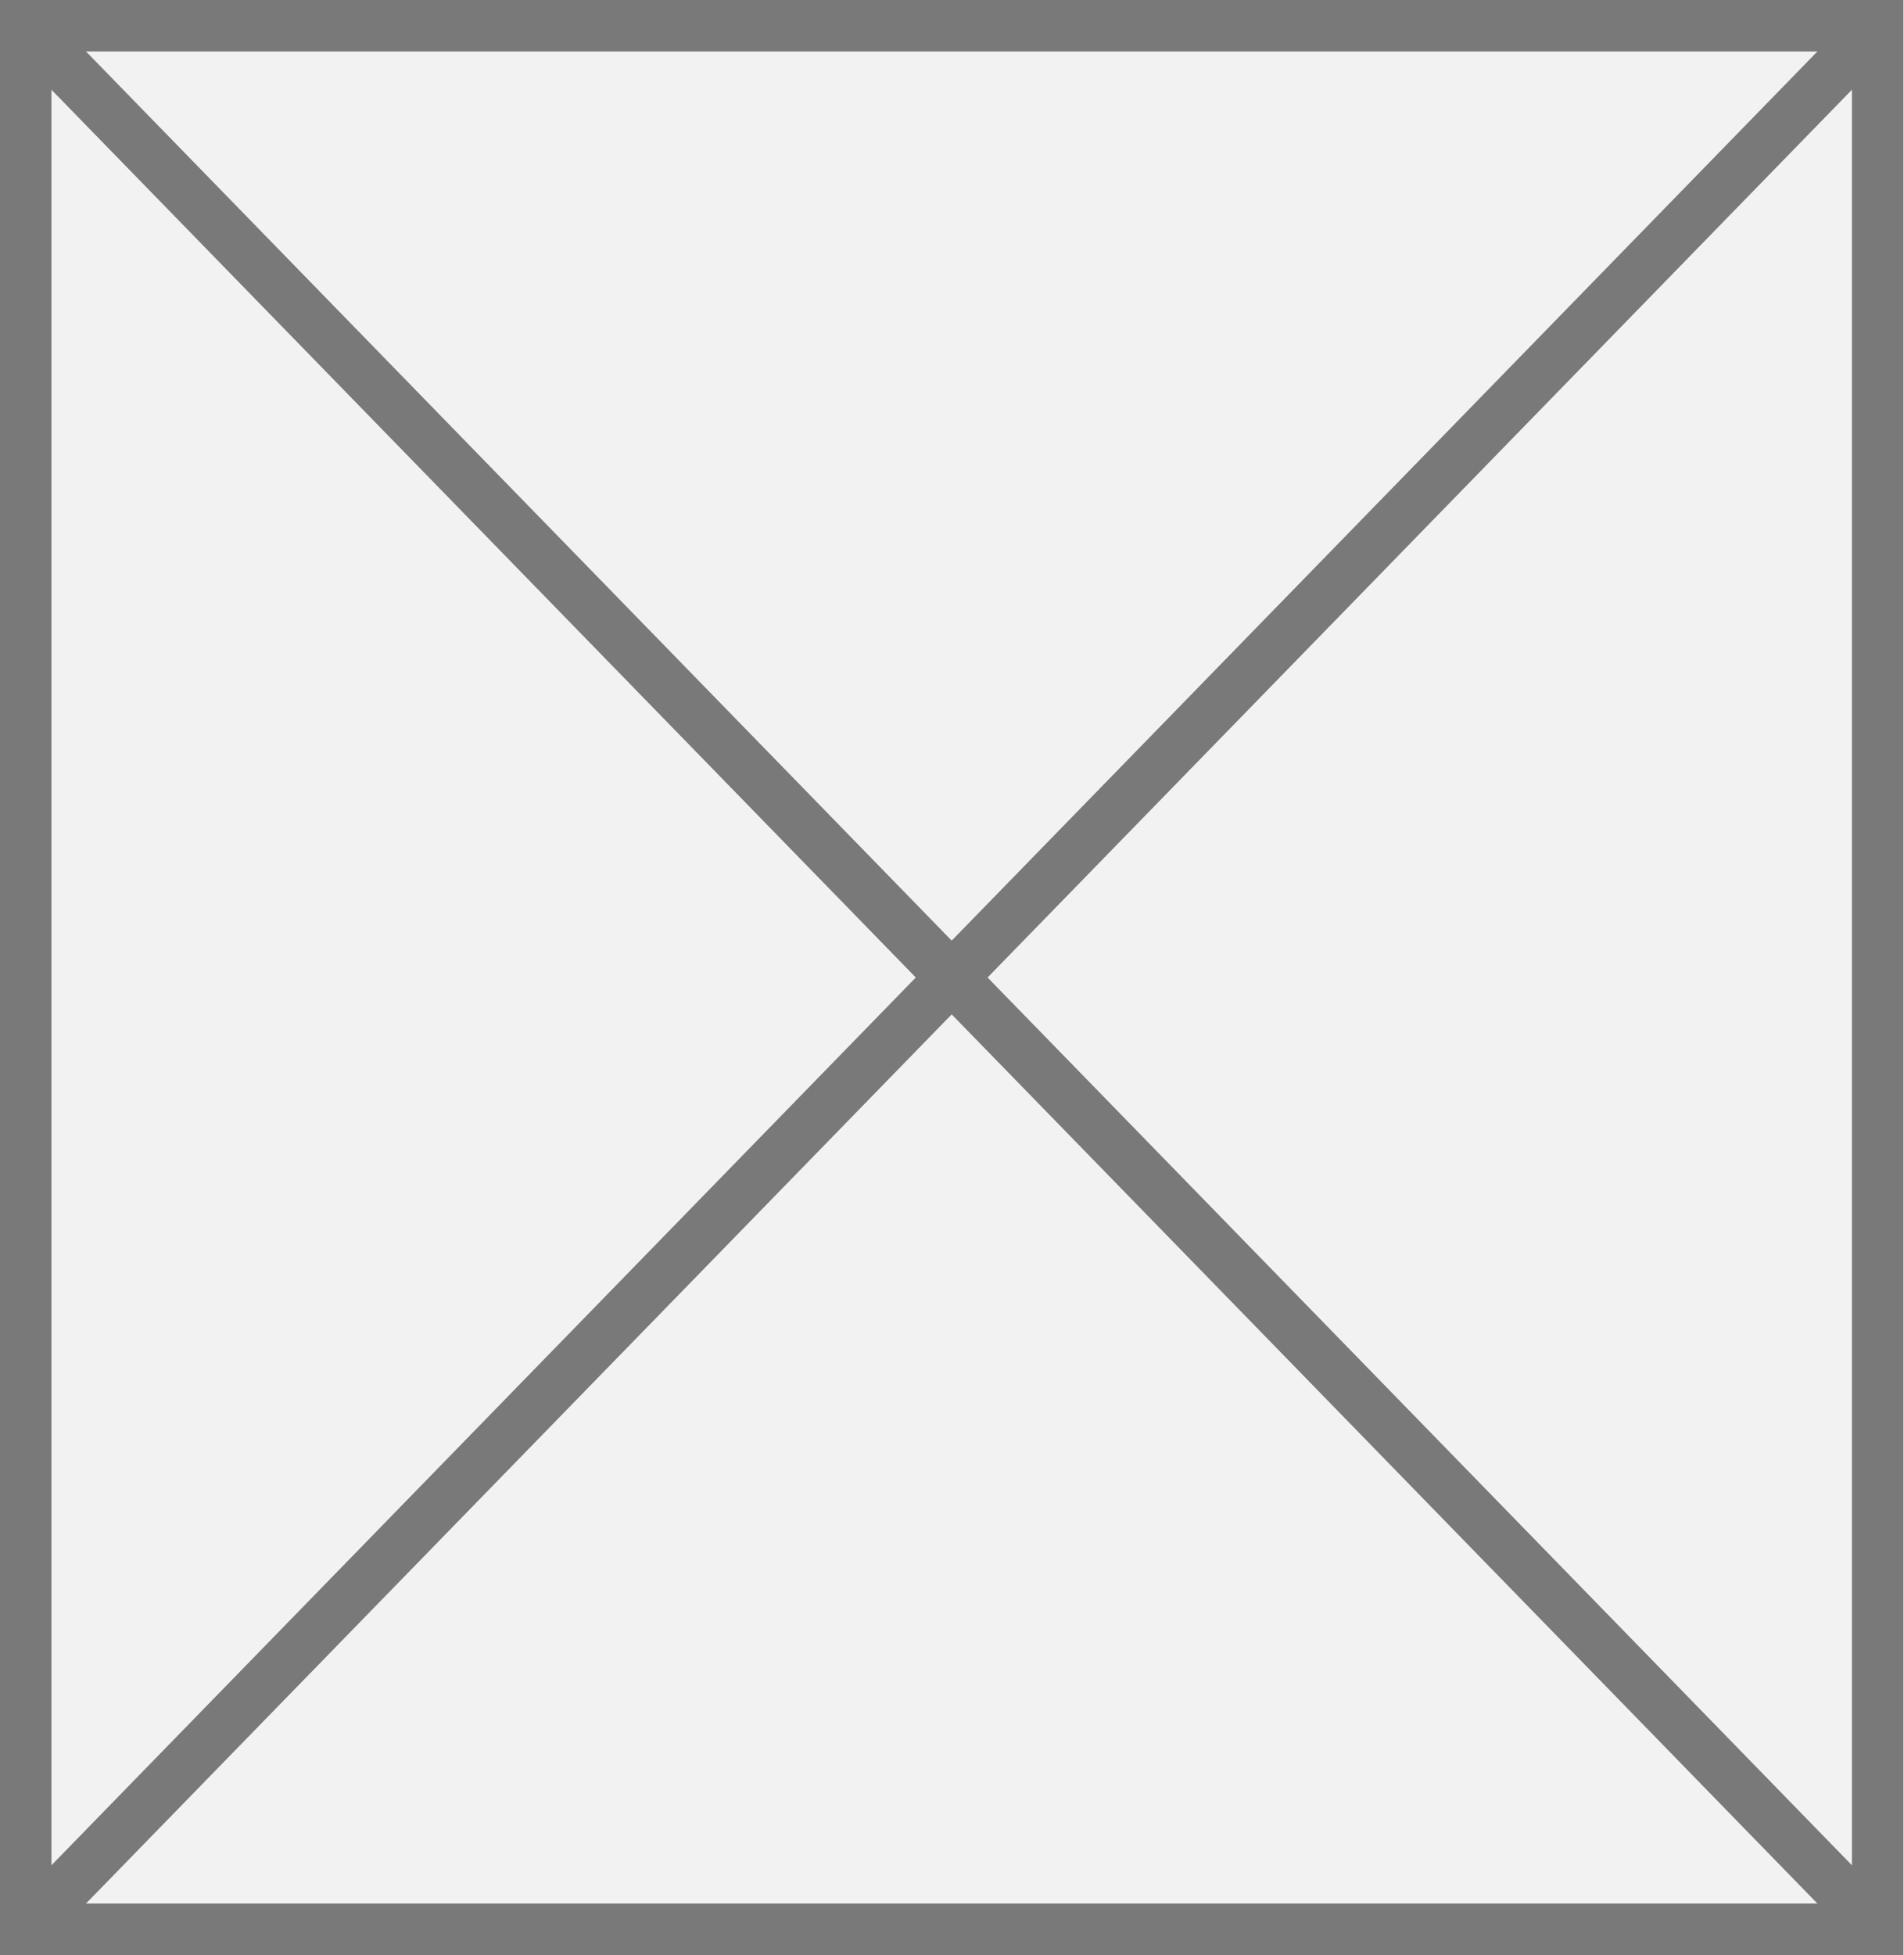
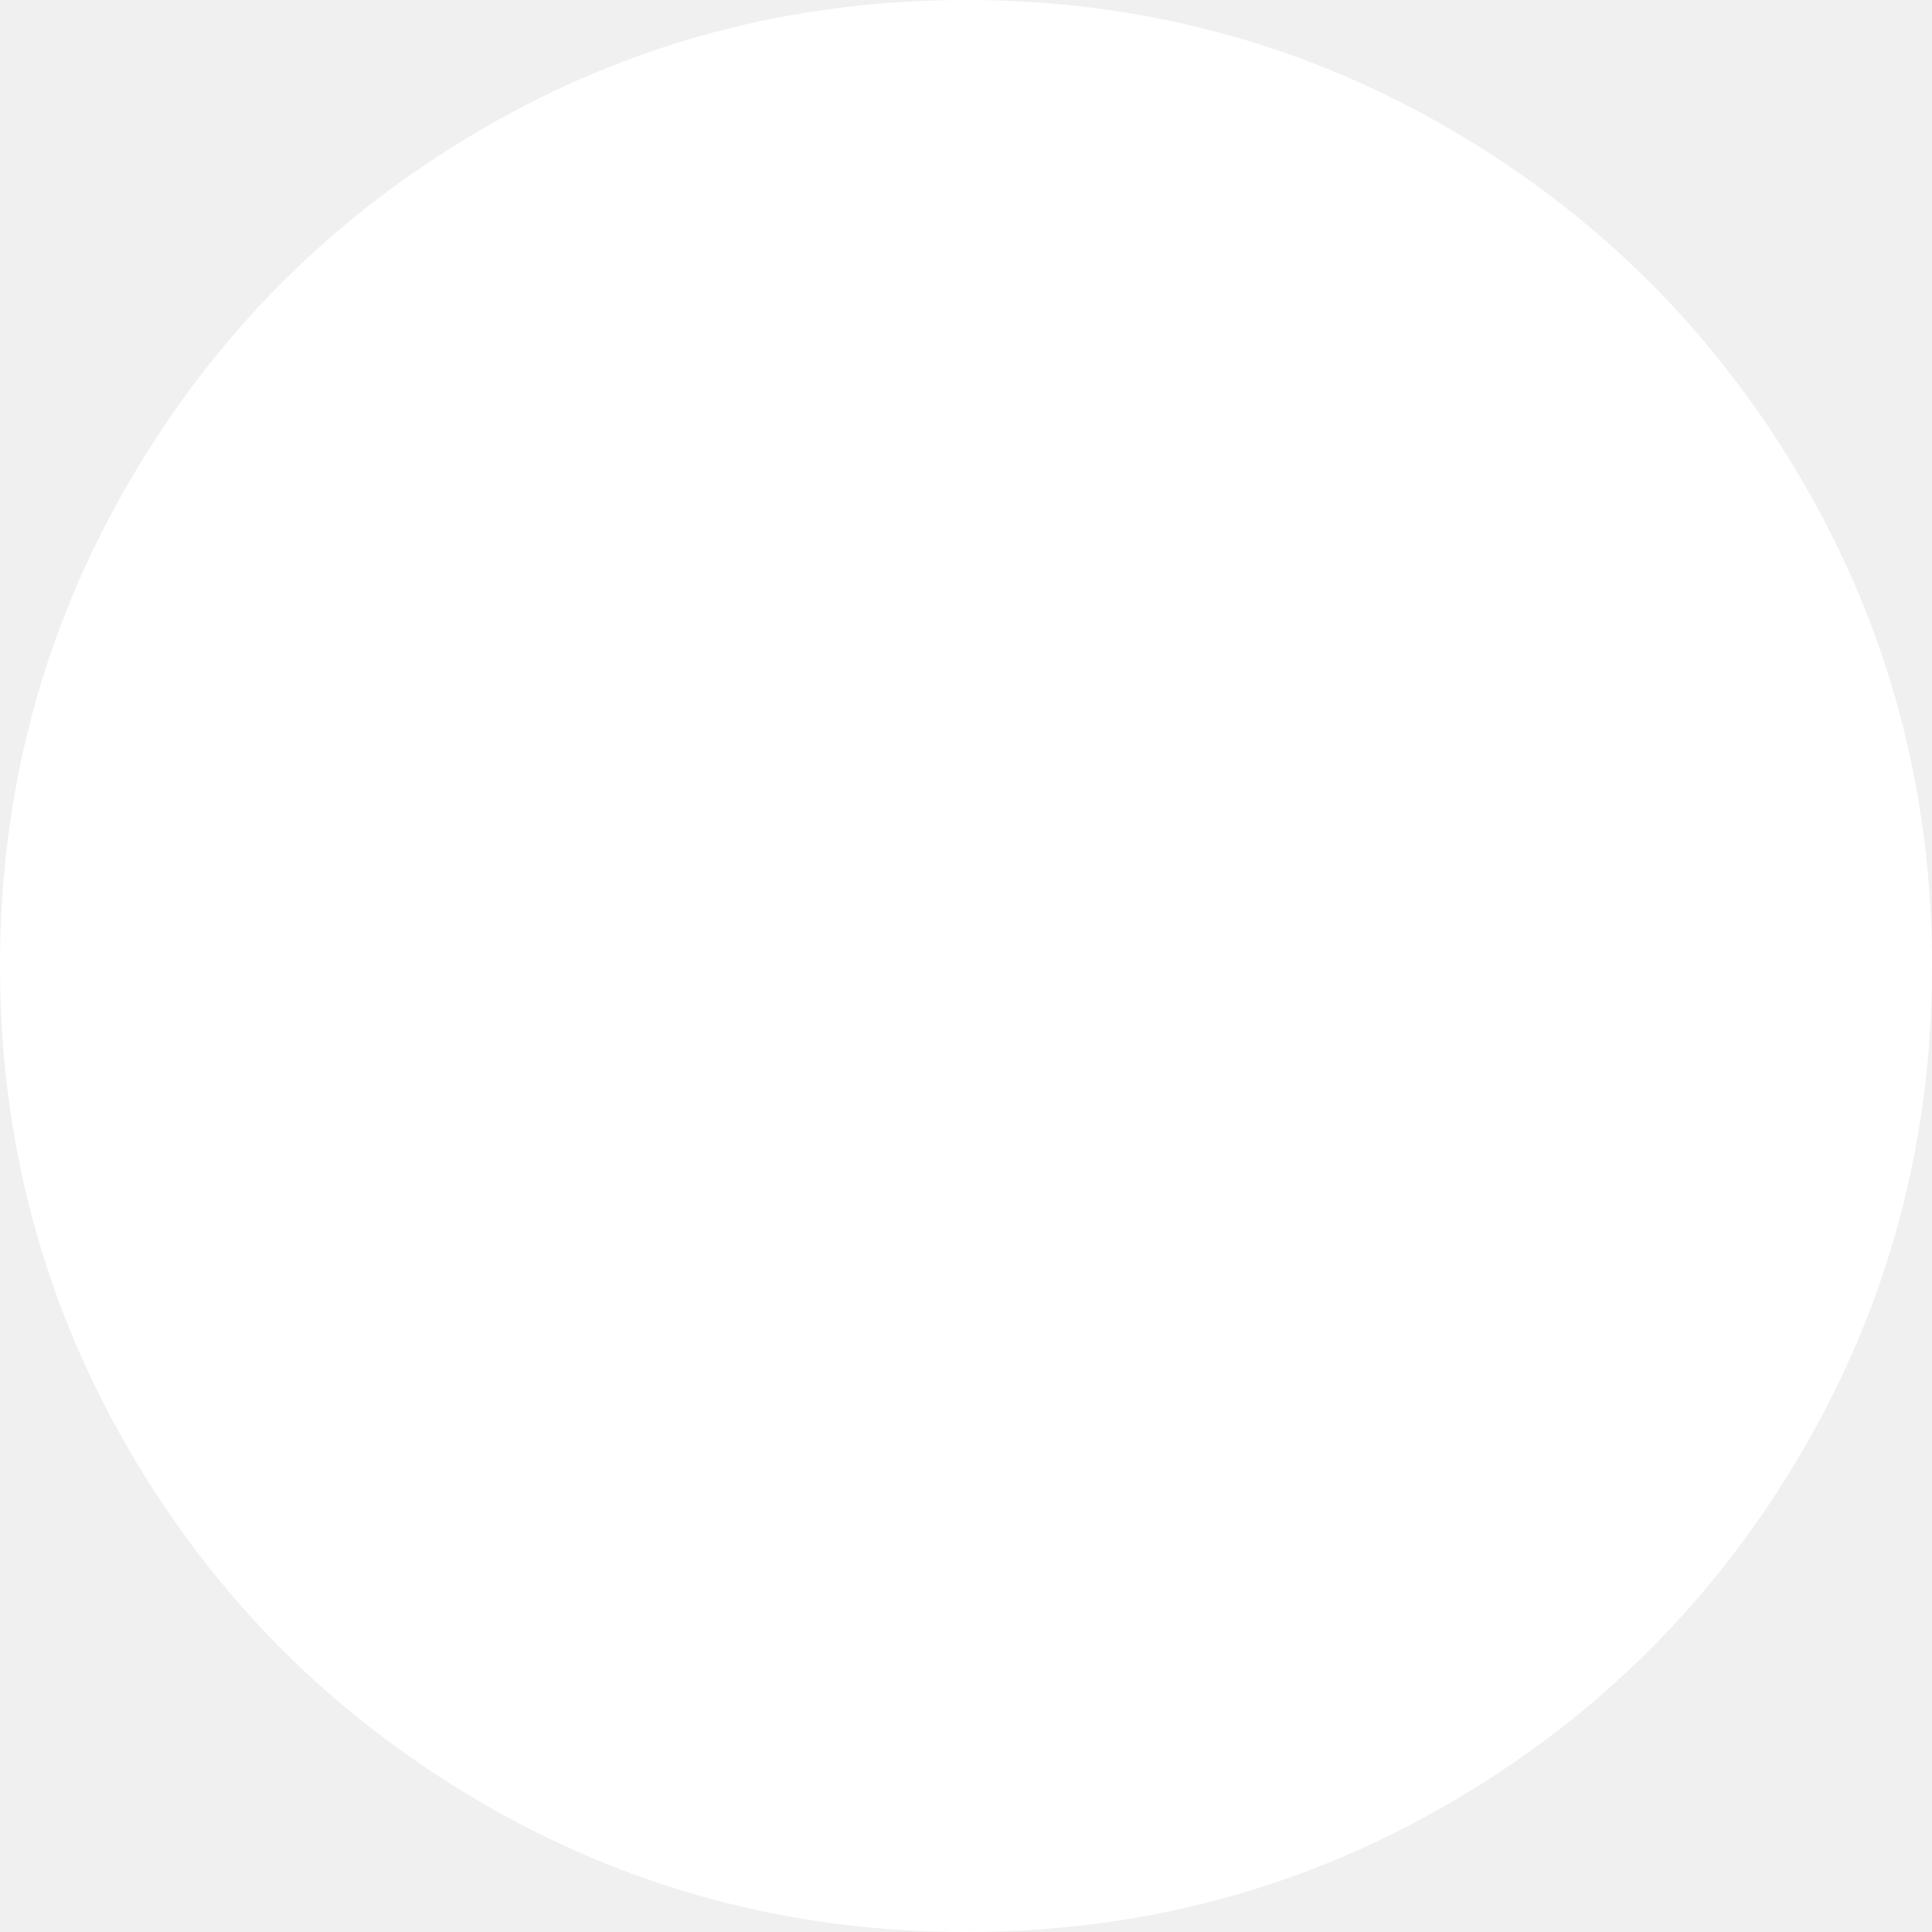
- <svg xmlns="http://www.w3.org/2000/svg" version="1.1" width="37px" height="38px">
-   <g transform="matrix(1 0 0 1 -3169 -1003 )">
-     <path d="M 3169.5 1003.5  L 3205.5 1003.5  L 3205.5 1040.5  L 3169.5 1040.5  L 3169.5 1003.5  Z " fill-rule="nonzero" fill="#f2f2f2" stroke="none" />
-     <path d="M 3169.5 1003.5  L 3205.5 1003.5  L 3205.5 1040.5  L 3169.5 1040.5  L 3169.5 1003.5  Z " stroke-width="1" stroke="#797979" fill="none" />
-     <path d="M 3169.358 1003.368  L 3205.642 1040.632  M 3205.642 1003.368  L 3169.358 1040.632  " stroke-width="1" stroke="#797979" fill="none" />
+ <svg xmlns="http://www.w3.org/2000/svg" version="1.1" width="10px" height="10px">
+   <g transform="matrix(1 0 0 1 -3012 -191 )">
+     <path d="M 9.329 2.49  C 9.776 3.256  10 4.093  10 5  C 10 5.907  9.776 6.744  9.329 7.51  C 8.882 8.276  8.276 8.882  7.51 9.329  C 6.744 9.776  5.907 10  5 10  C 4.093 10  3.256 9.776  2.49 9.329  C 1.724 8.882  1.118 8.276  0.671 7.51  C 0.224 6.744  0 5.907  0 5  C 0 4.093  0.224 3.256  0.671 2.49  C 1.118 1.724  1.724 1.118  2.49 0.671  C 3.256 0.224  4.093 0  5 0  C 5.907 0  6.744 0.224  7.51 0.671  C 8.276 1.118  8.882 1.724  9.329 2.49  Z " fill-rule="nonzero" fill="#ffffff" stroke="none" transform="matrix(1 0 0 1 3012 191 )" />
  </g>
</svg>
